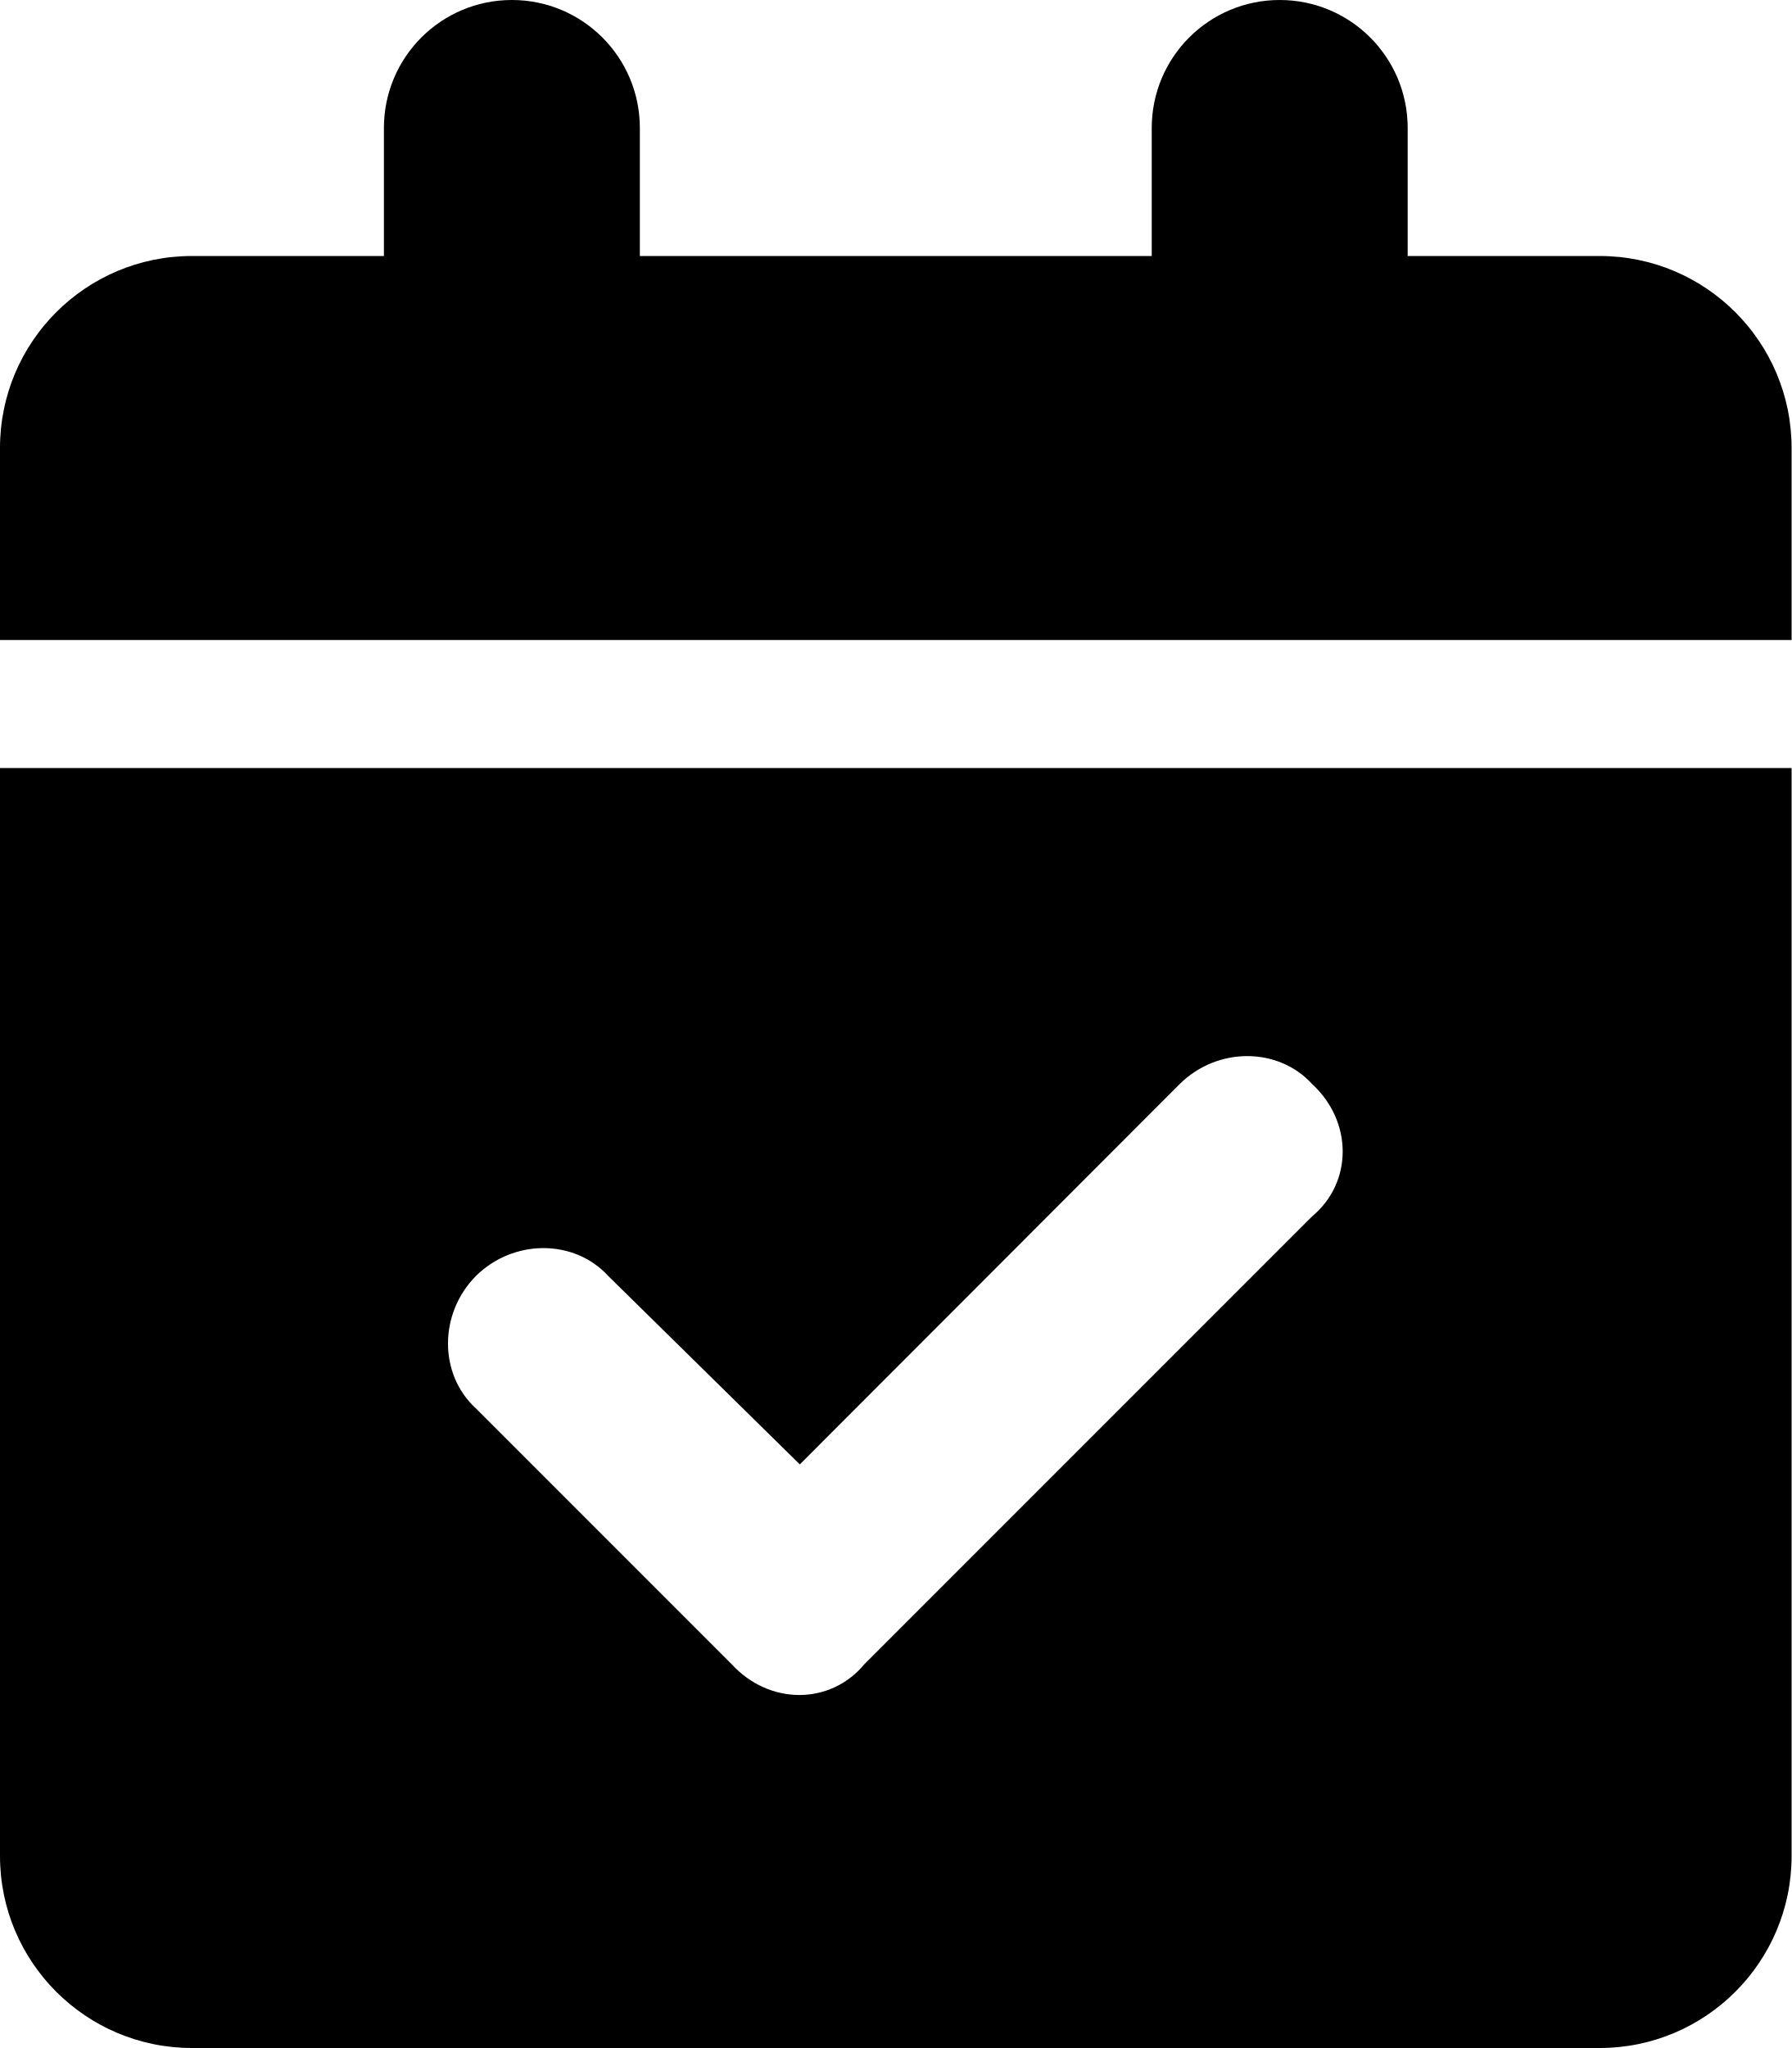
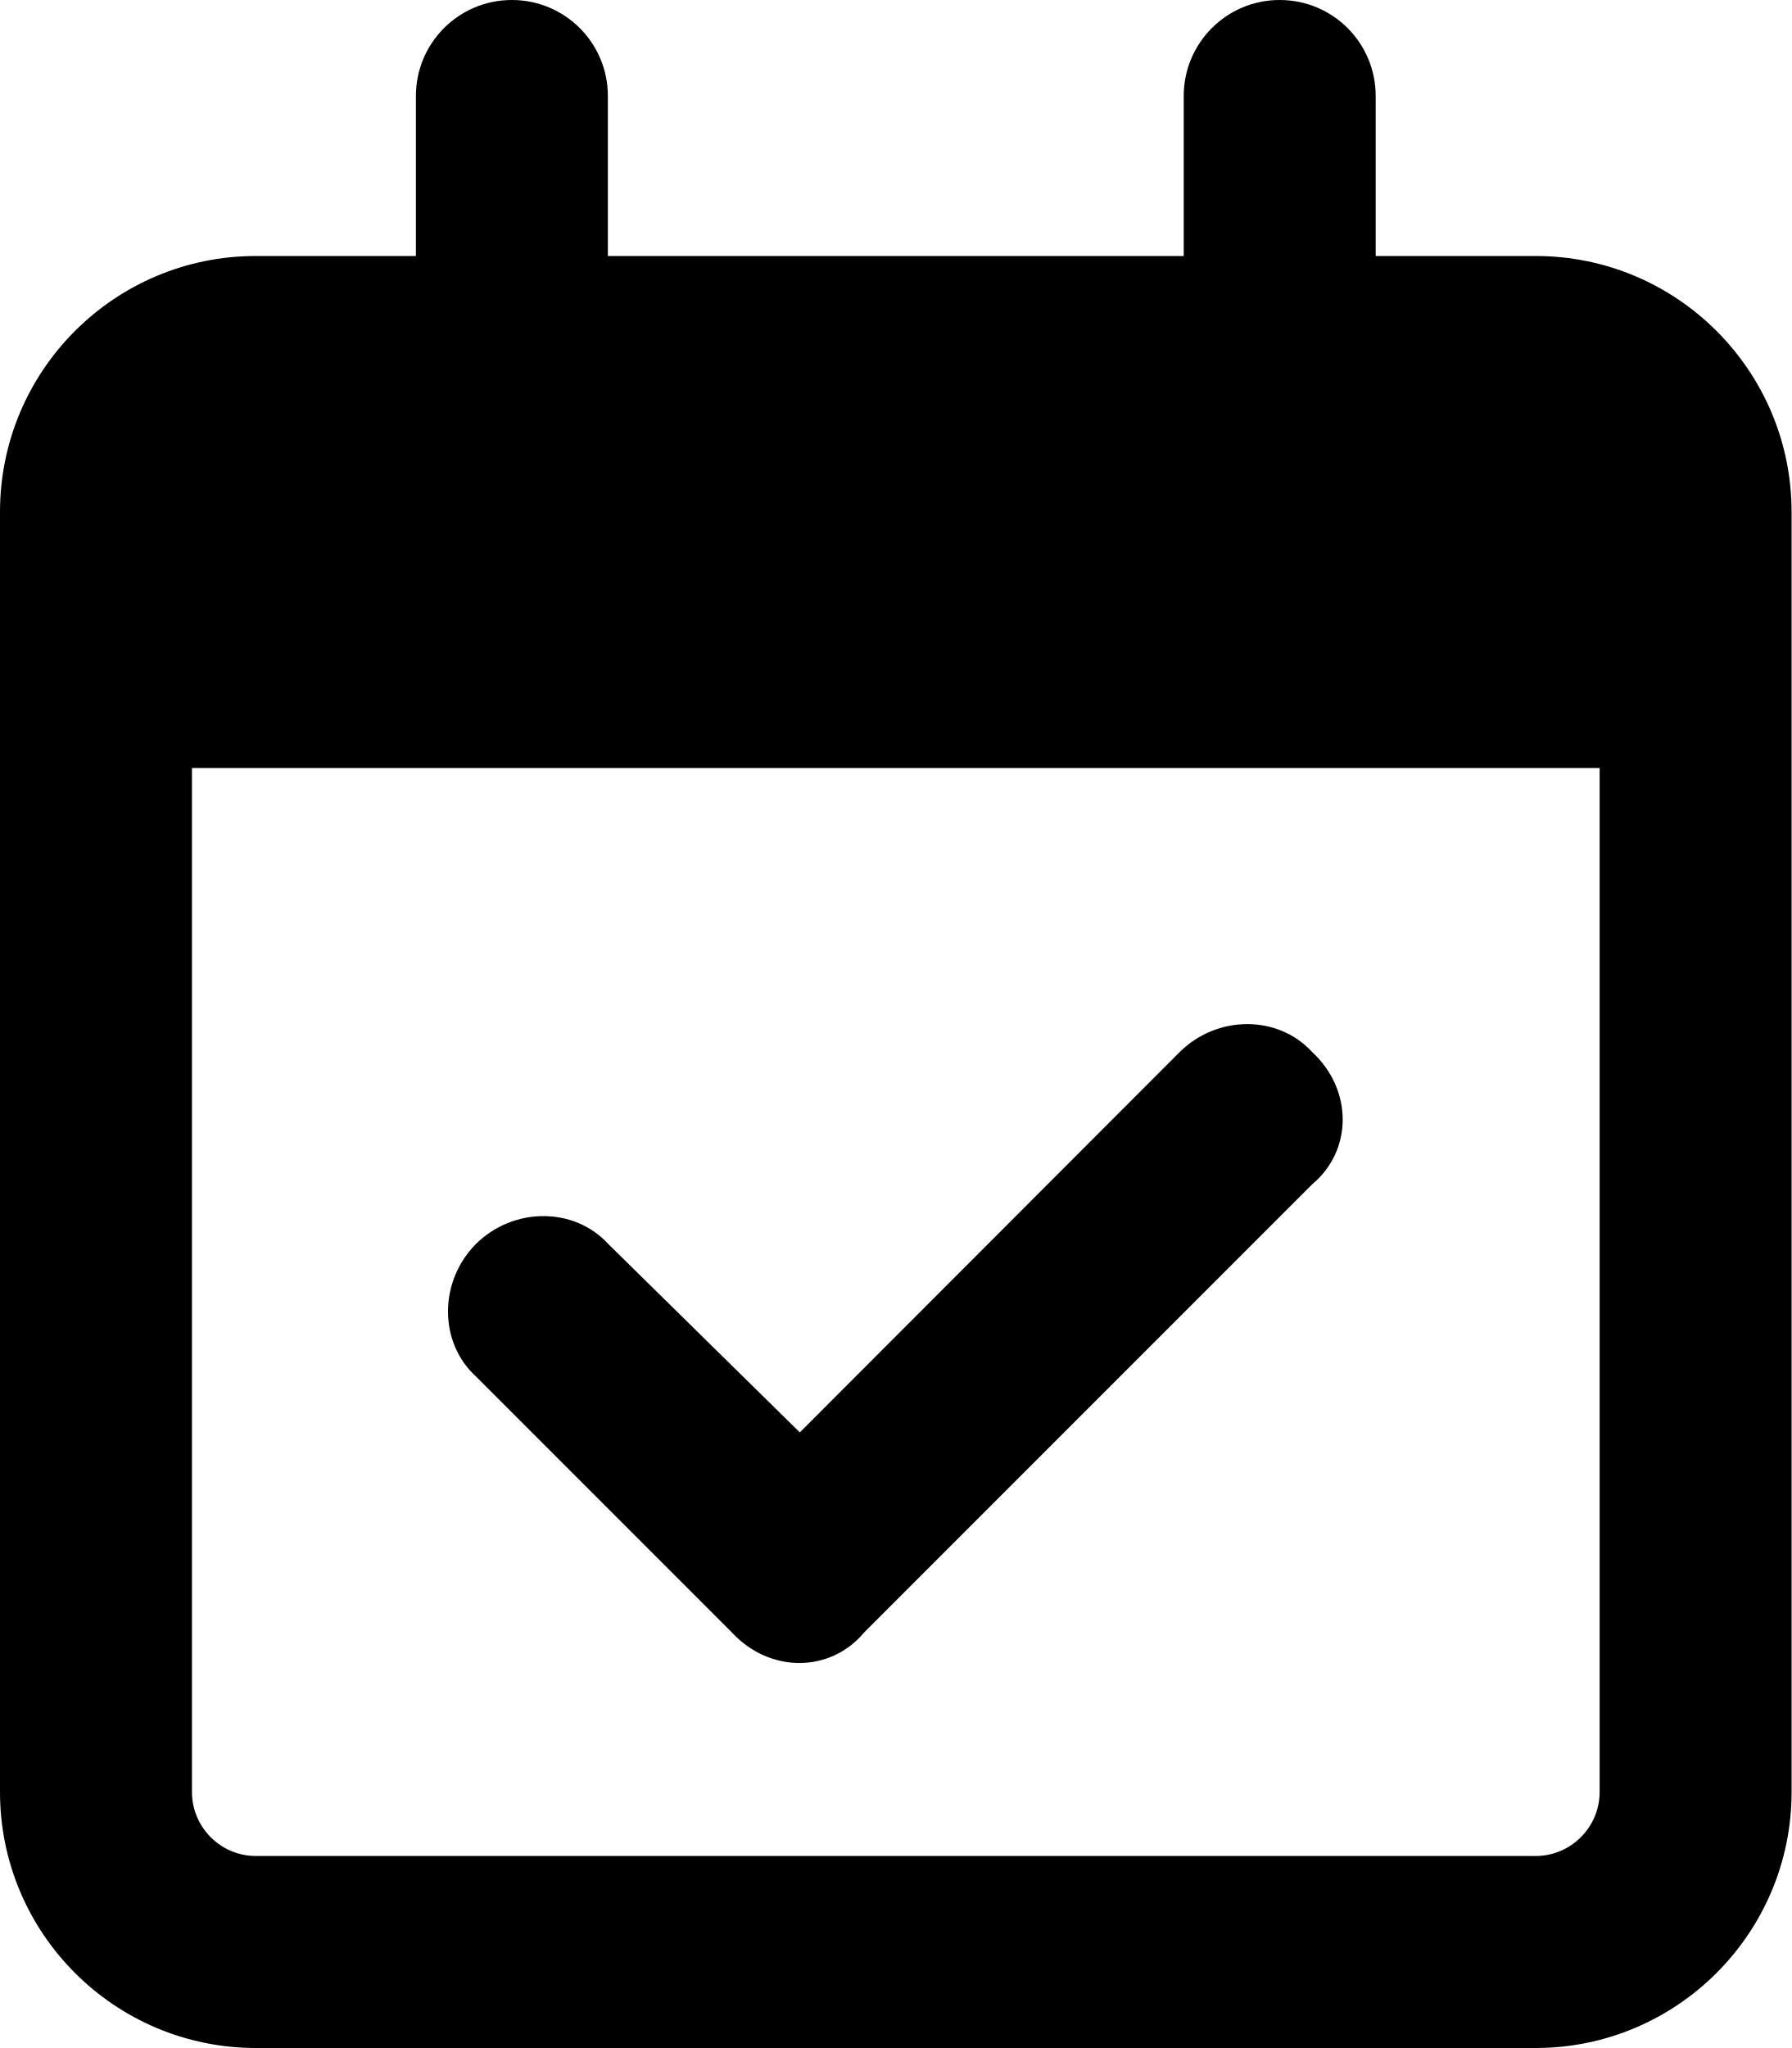
<svg xmlns="http://www.w3.org/2000/svg" viewBox="0 0 448 512">
-   <path d="M160 32V64H288V32C288 14.33 302.3 0 320 0C337.7 0 352 14.33 352 32V64H400C426.5 64 448 85.49 448 112V160H0V112C0 85.49 21.49 64 48 64H96V32C96 14.33 110.3 0 128 0C145.7 0 160 14.33 160 32zM0 192H448V464C448 490.5 426.5 512 400 512H48C21.49 512 0 490.5 0 464V192zM328.1 304.1C338.3 295.6 338.3 280.4 328.1 271C319.6 261.7 304.4 261.7 295 271L200 366.1L152.1 319C143.6 309.7 128.4 309.7 119 319C109.7 328.4 109.7 343.6 119 352.1L183 416.1C192.4 426.3 207.6 426.3 216.1 416.1L328.1 304.1z" />
+   <path d="M216.1 408.1C207.6 418.3 192.4 418.3 183 408.1L119 344.1C109.7 335.6 109.7 320.4 119 311C128.4 301.7 143.6 301.7 152.1 311L200 358.1L295 263C304.4 253.7 319.6 253.7 328.1 263C338.3 272.4 338.3 287.6 328.1 296.1L216.1 408.1zM128 0C141.3 0 152 10.75 152 24V64H296V24C296 10.75 306.7 0 320 0C333.3 0 344 10.75 344 24V64H384C419.3 64 448 92.65 448 128V448C448 483.3 419.3 512 384 512H64C28.65 512 0 483.3 0 448V128C0 92.65 28.65 64 64 64H104V24C104 10.75 114.7 0 128 0zM400 192H48V448C48 456.8 55.16 464 64 464H384C392.8 464 400 456.8 400 448V192z" />
</svg>
